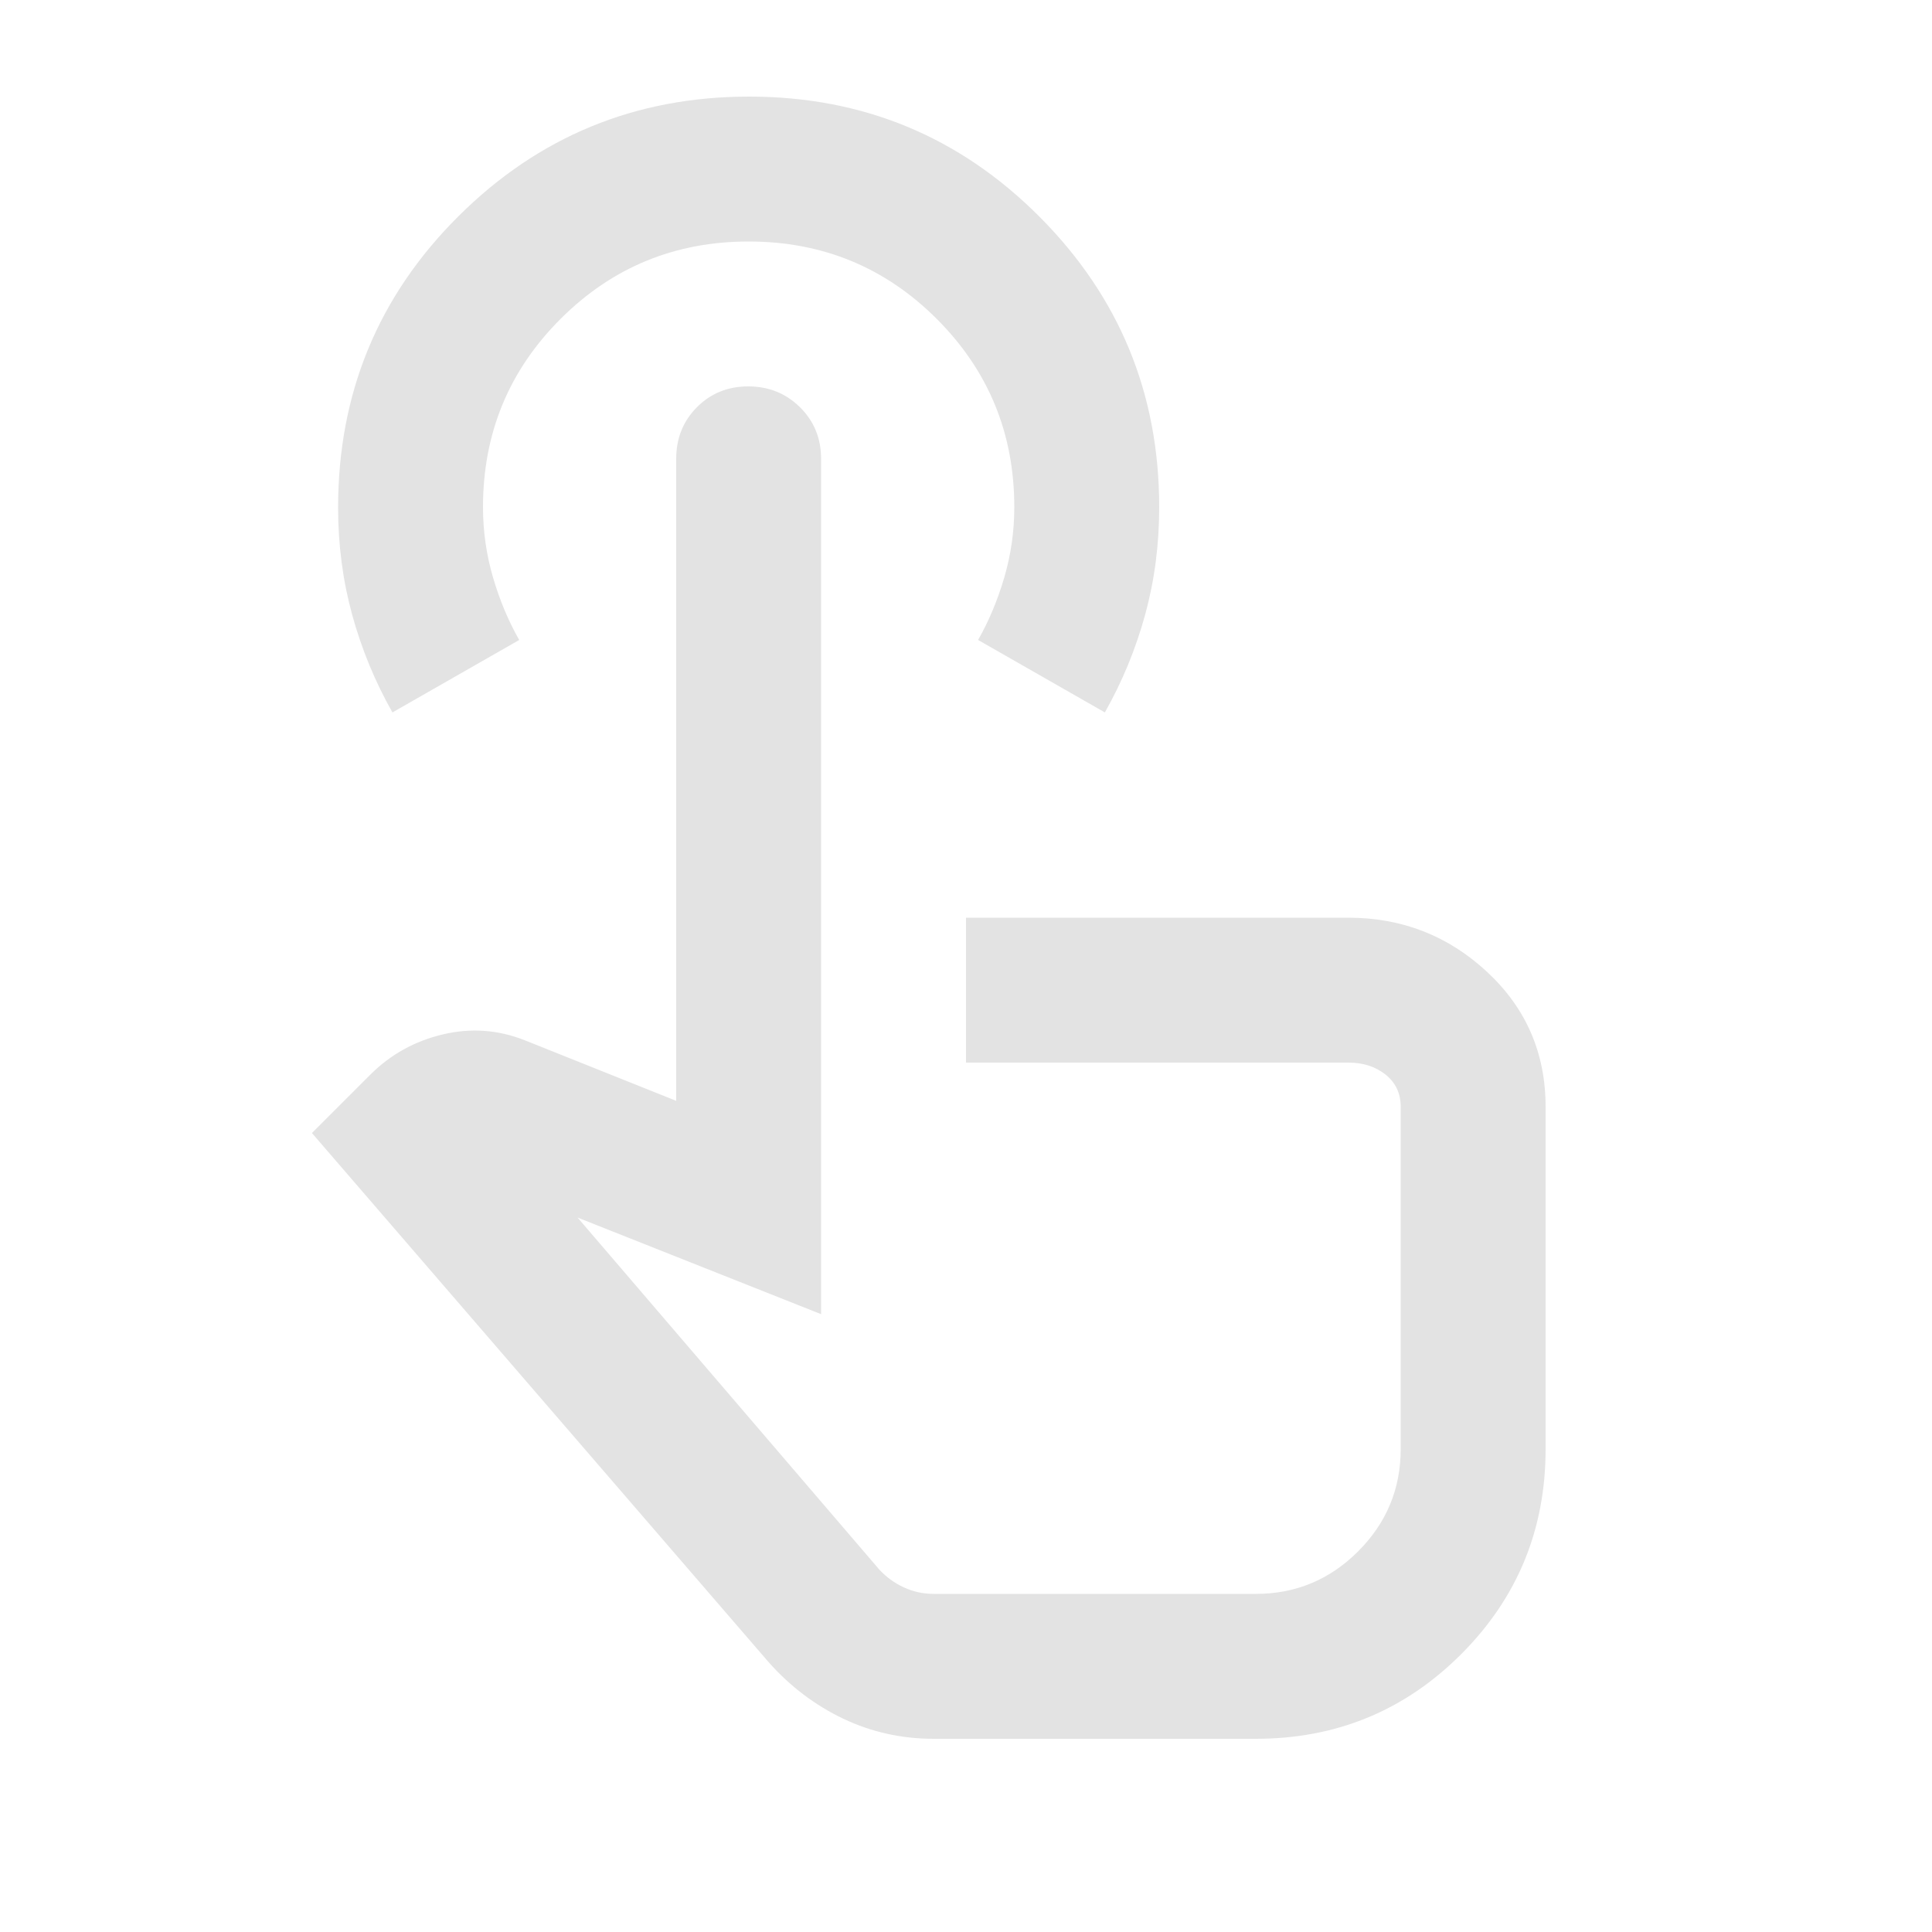
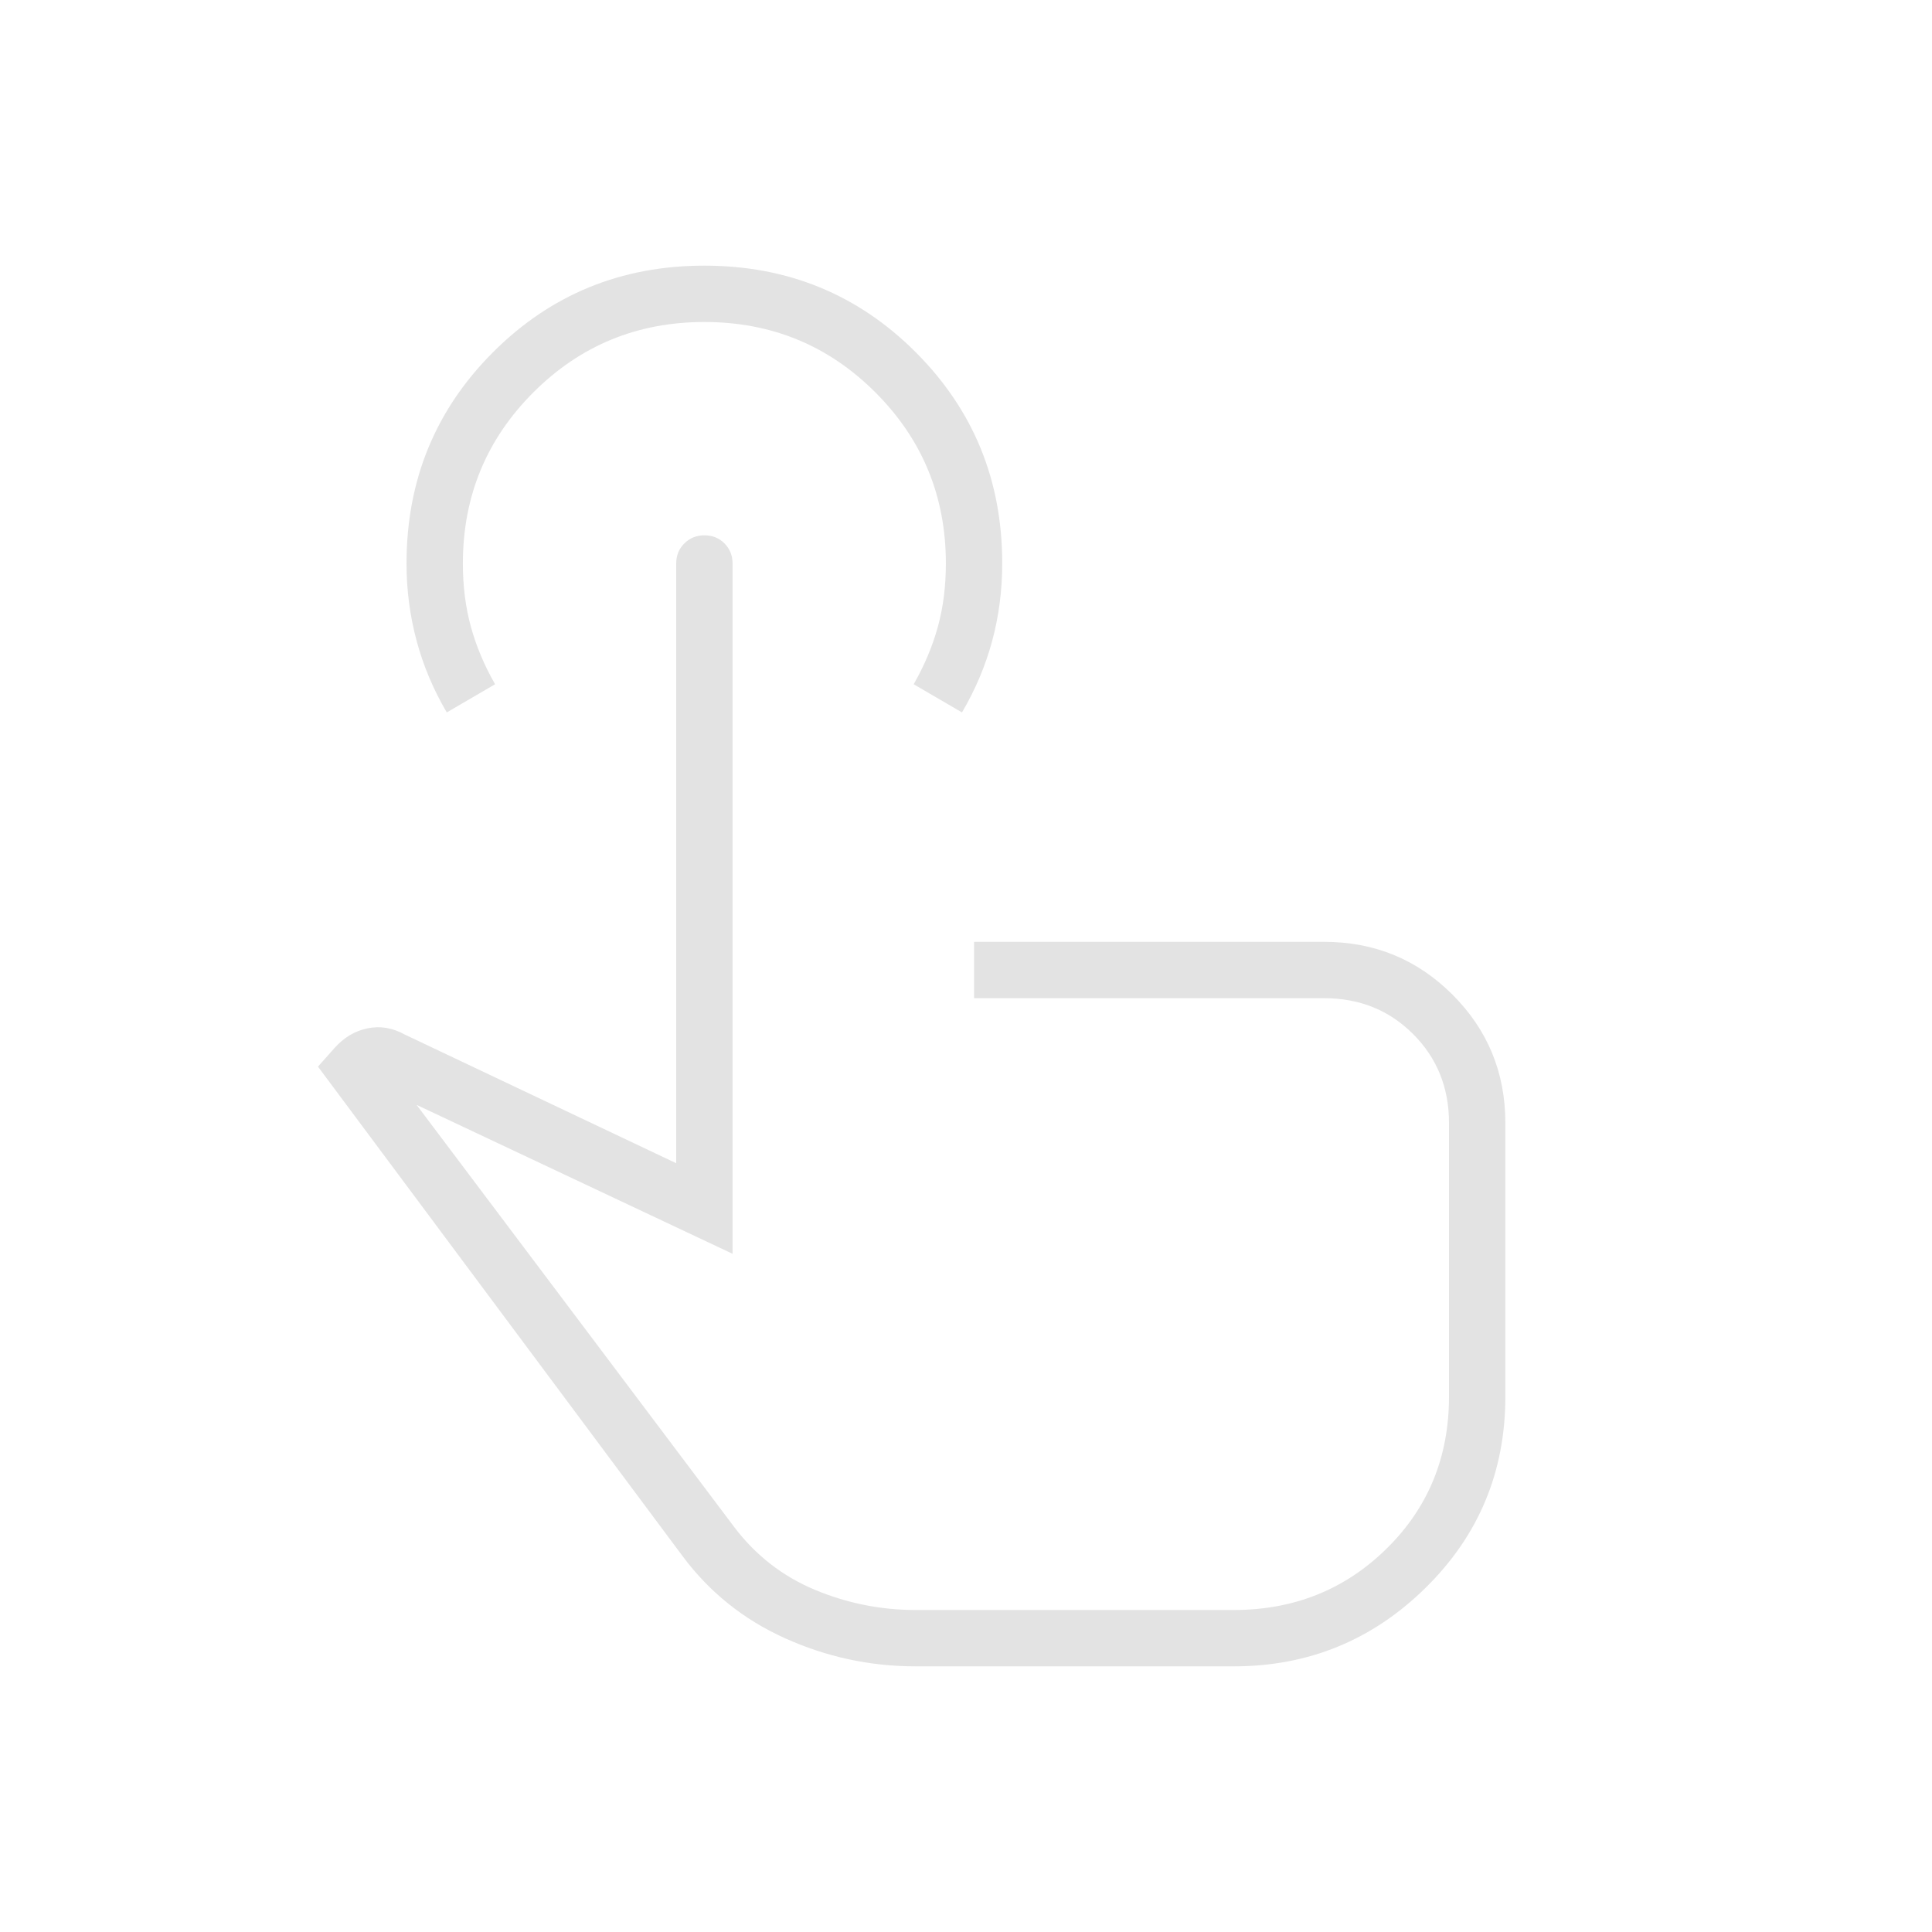
- <svg xmlns="http://www.w3.org/2000/svg" height="20px" viewBox="0 -960 960 960" width="20px" fill="#e3e3e3">
-   <path d="M464-96q-24 0-45-10t-37-28L155-397l29-29q15-15 36-20t41 3l75 30v-319q0-15.3 10.29-25.65Q356.58-768 371.79-768t25.71 10.35q10.5 10.36 10.5 25.67V-307l-121-48 150 175q5.23 5.6 12.19 8.8 6.97 3.2 14.81 3.2h160q29.7 0 50.85-21.15Q696-210.3 696-240v-170q0-10-7.47-16-7.48-6-18.53-6H480v-72h190q40 0 69 27t29 67v170q0 60-42 102T624-96H464ZM195-606q-13-23-20-48.5t-7-53.24q0-85.26 59.74-144.76 59.74-59.5 144.5-59.5 84.76 0 144.26 59.67Q576-792.66 576-708q0 28-7 53.5T549-606l-63-36q8-14 13-31t5-35q0-55-38.5-93.5T372-840q-55 0-93.5 38.5T240-708q0 18 5 35t13 31l-63 36Zm297 270Z" />
+ <svg xmlns="http://www.w3.org/2000/svg" height="24px" viewBox="0 -960 960 960" width="24px" fill="#e3e3e3">
+   <path d="M455-132q-34 0-65-14t-51-41L158-430l8-9q7-8 16.5-10t18.5 3l135 64v-298q0-5.95 4.04-9.97 4.03-4.03 10-4.03 5.96 0 9.96 4.03 4 4.02 4 9.97v343l-157-74 158 210q16 21 40 31t50 10h158q45 0 76-30.5t31-75.5v-136q0-26.35-17.83-44.17Q684.35-464 658-464H484v-28h174q37.5 0 63.75 26.25T748-402v135.93Q748-210 708.34-171q-39.65 39-95.34 39H455ZM222-606q-10-17-15-35.63-5-18.64-5-38.37 0-62 43-105t105-43q62 0 105 43t43 104.87q0 20.13-5 38.63-5 18.5-15 35.5l-24-14q8-14 12-28.5t4-31.5q0-50-35-85t-85-35q-50 0-85 35t-35 85q0 17 4 31.5t12 28.5l-24 14Zm242 280Z" />
</svg>
